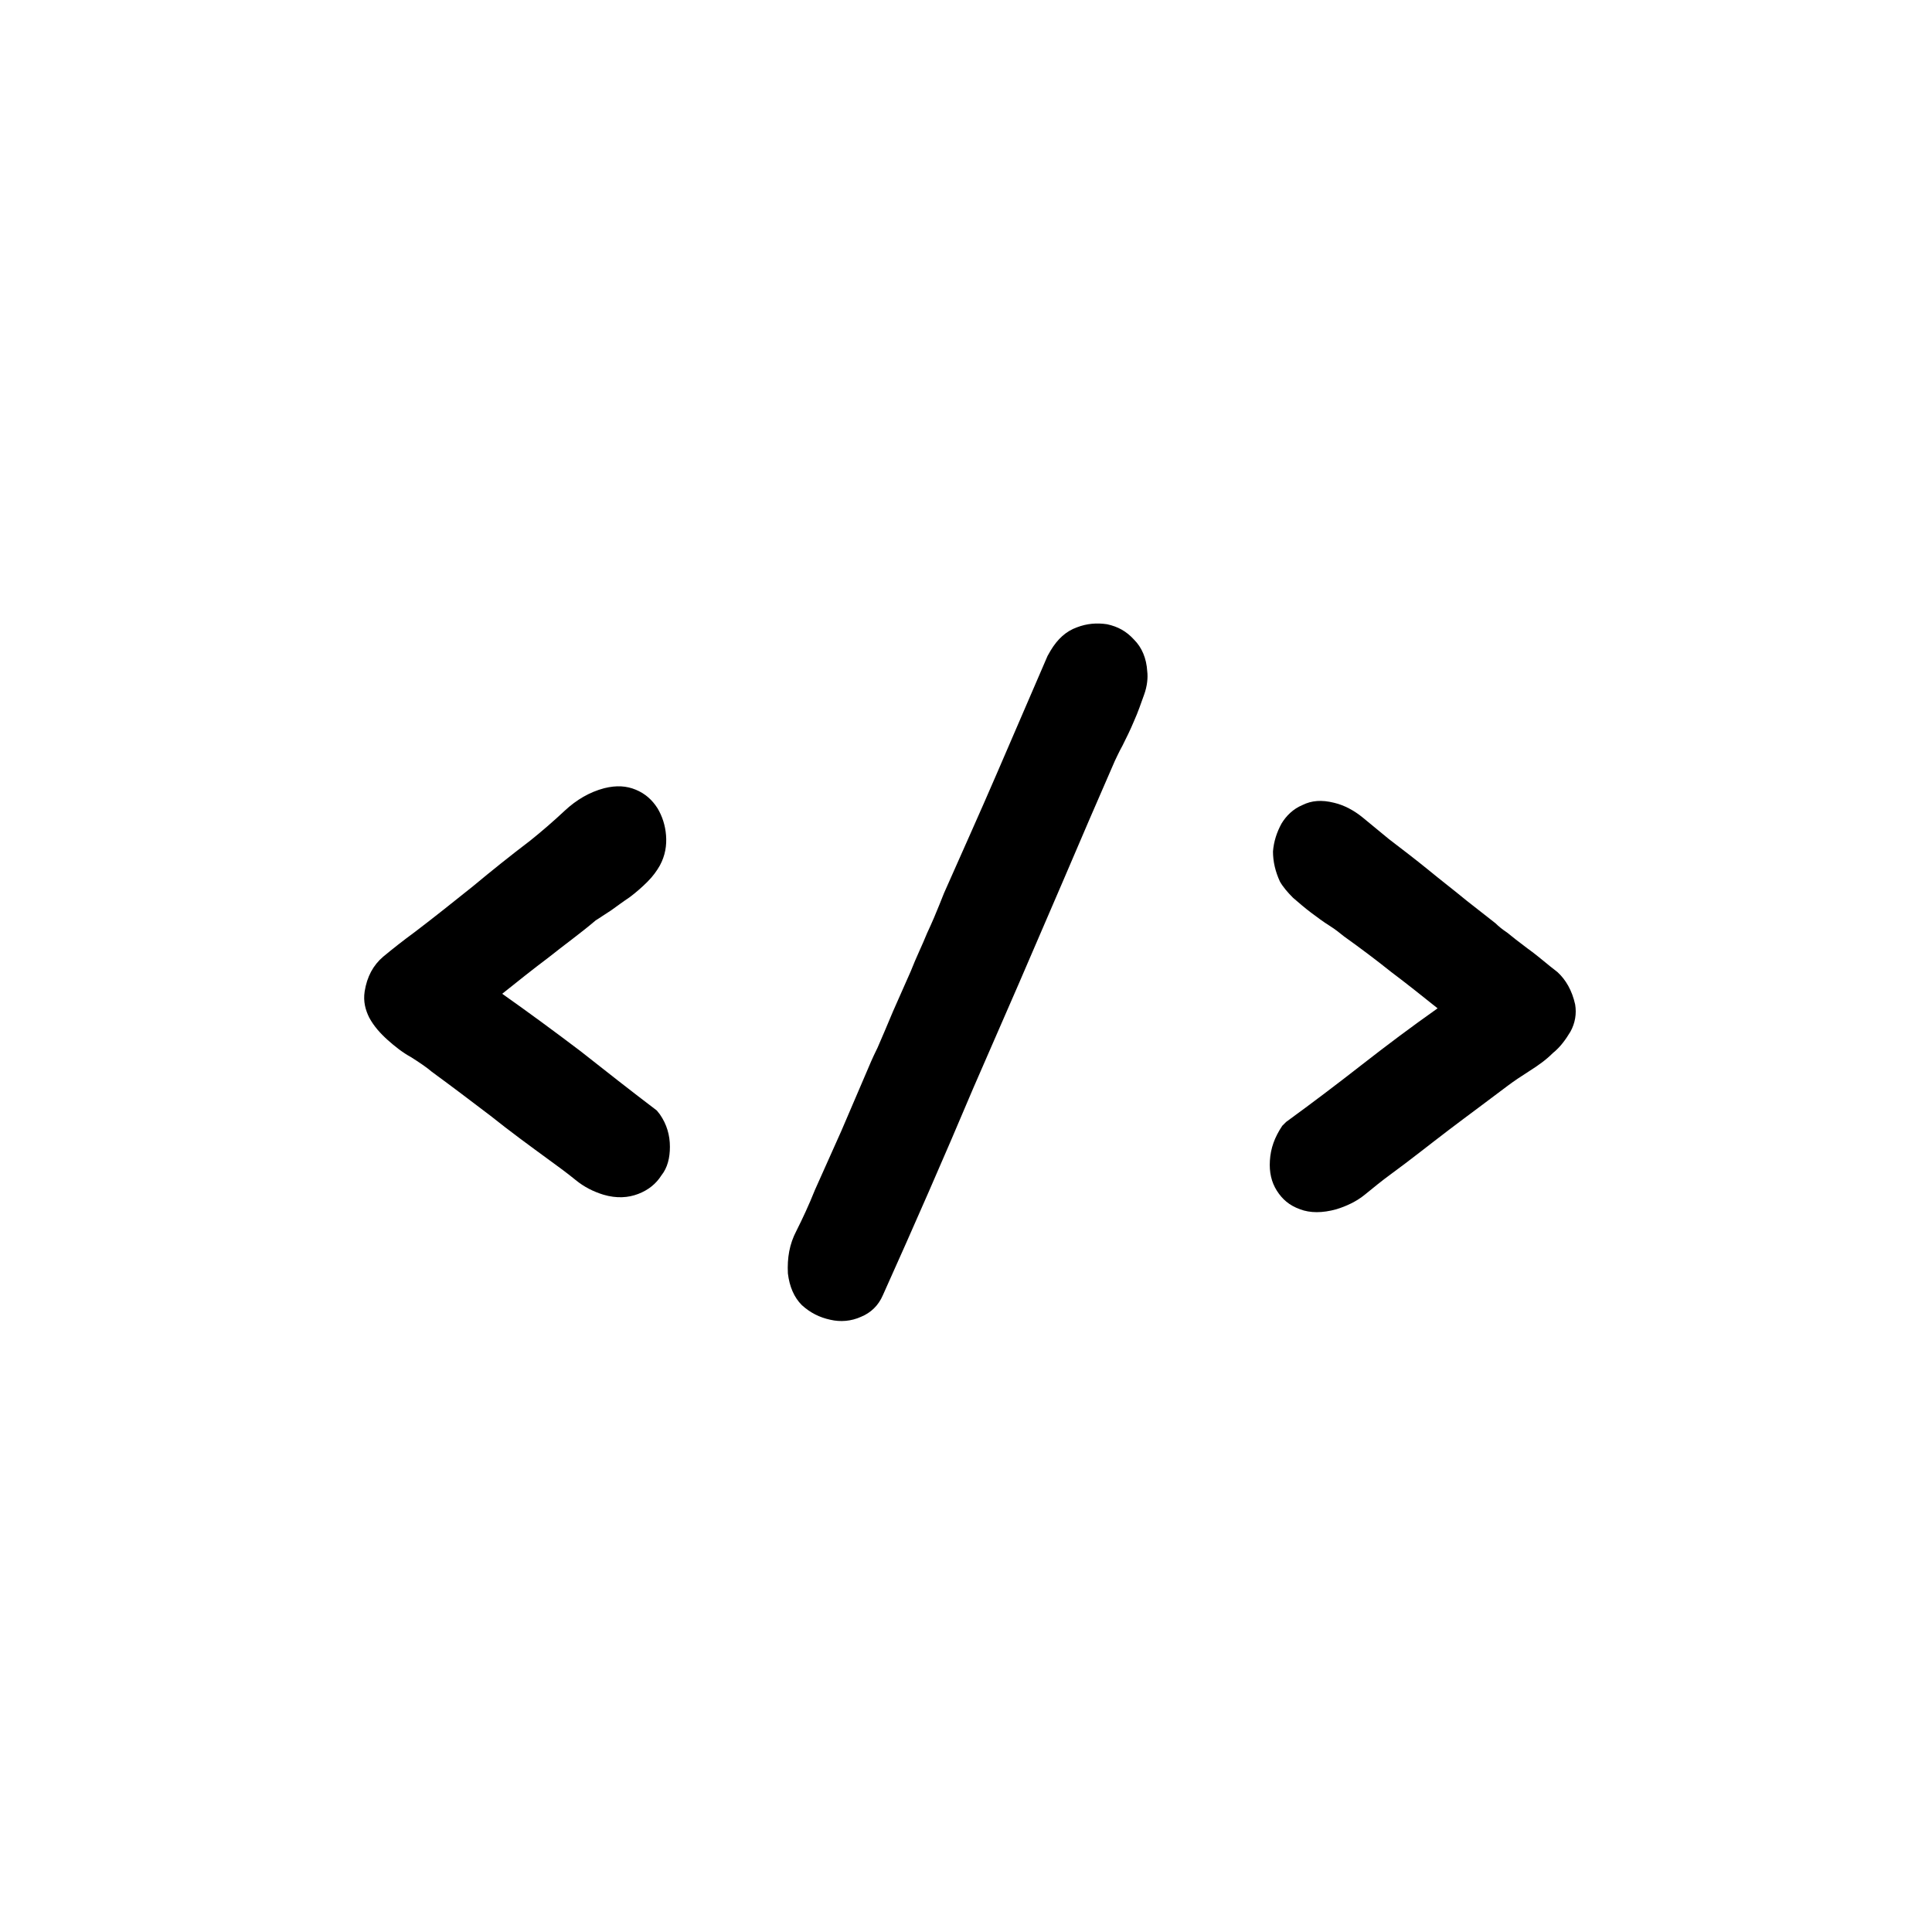
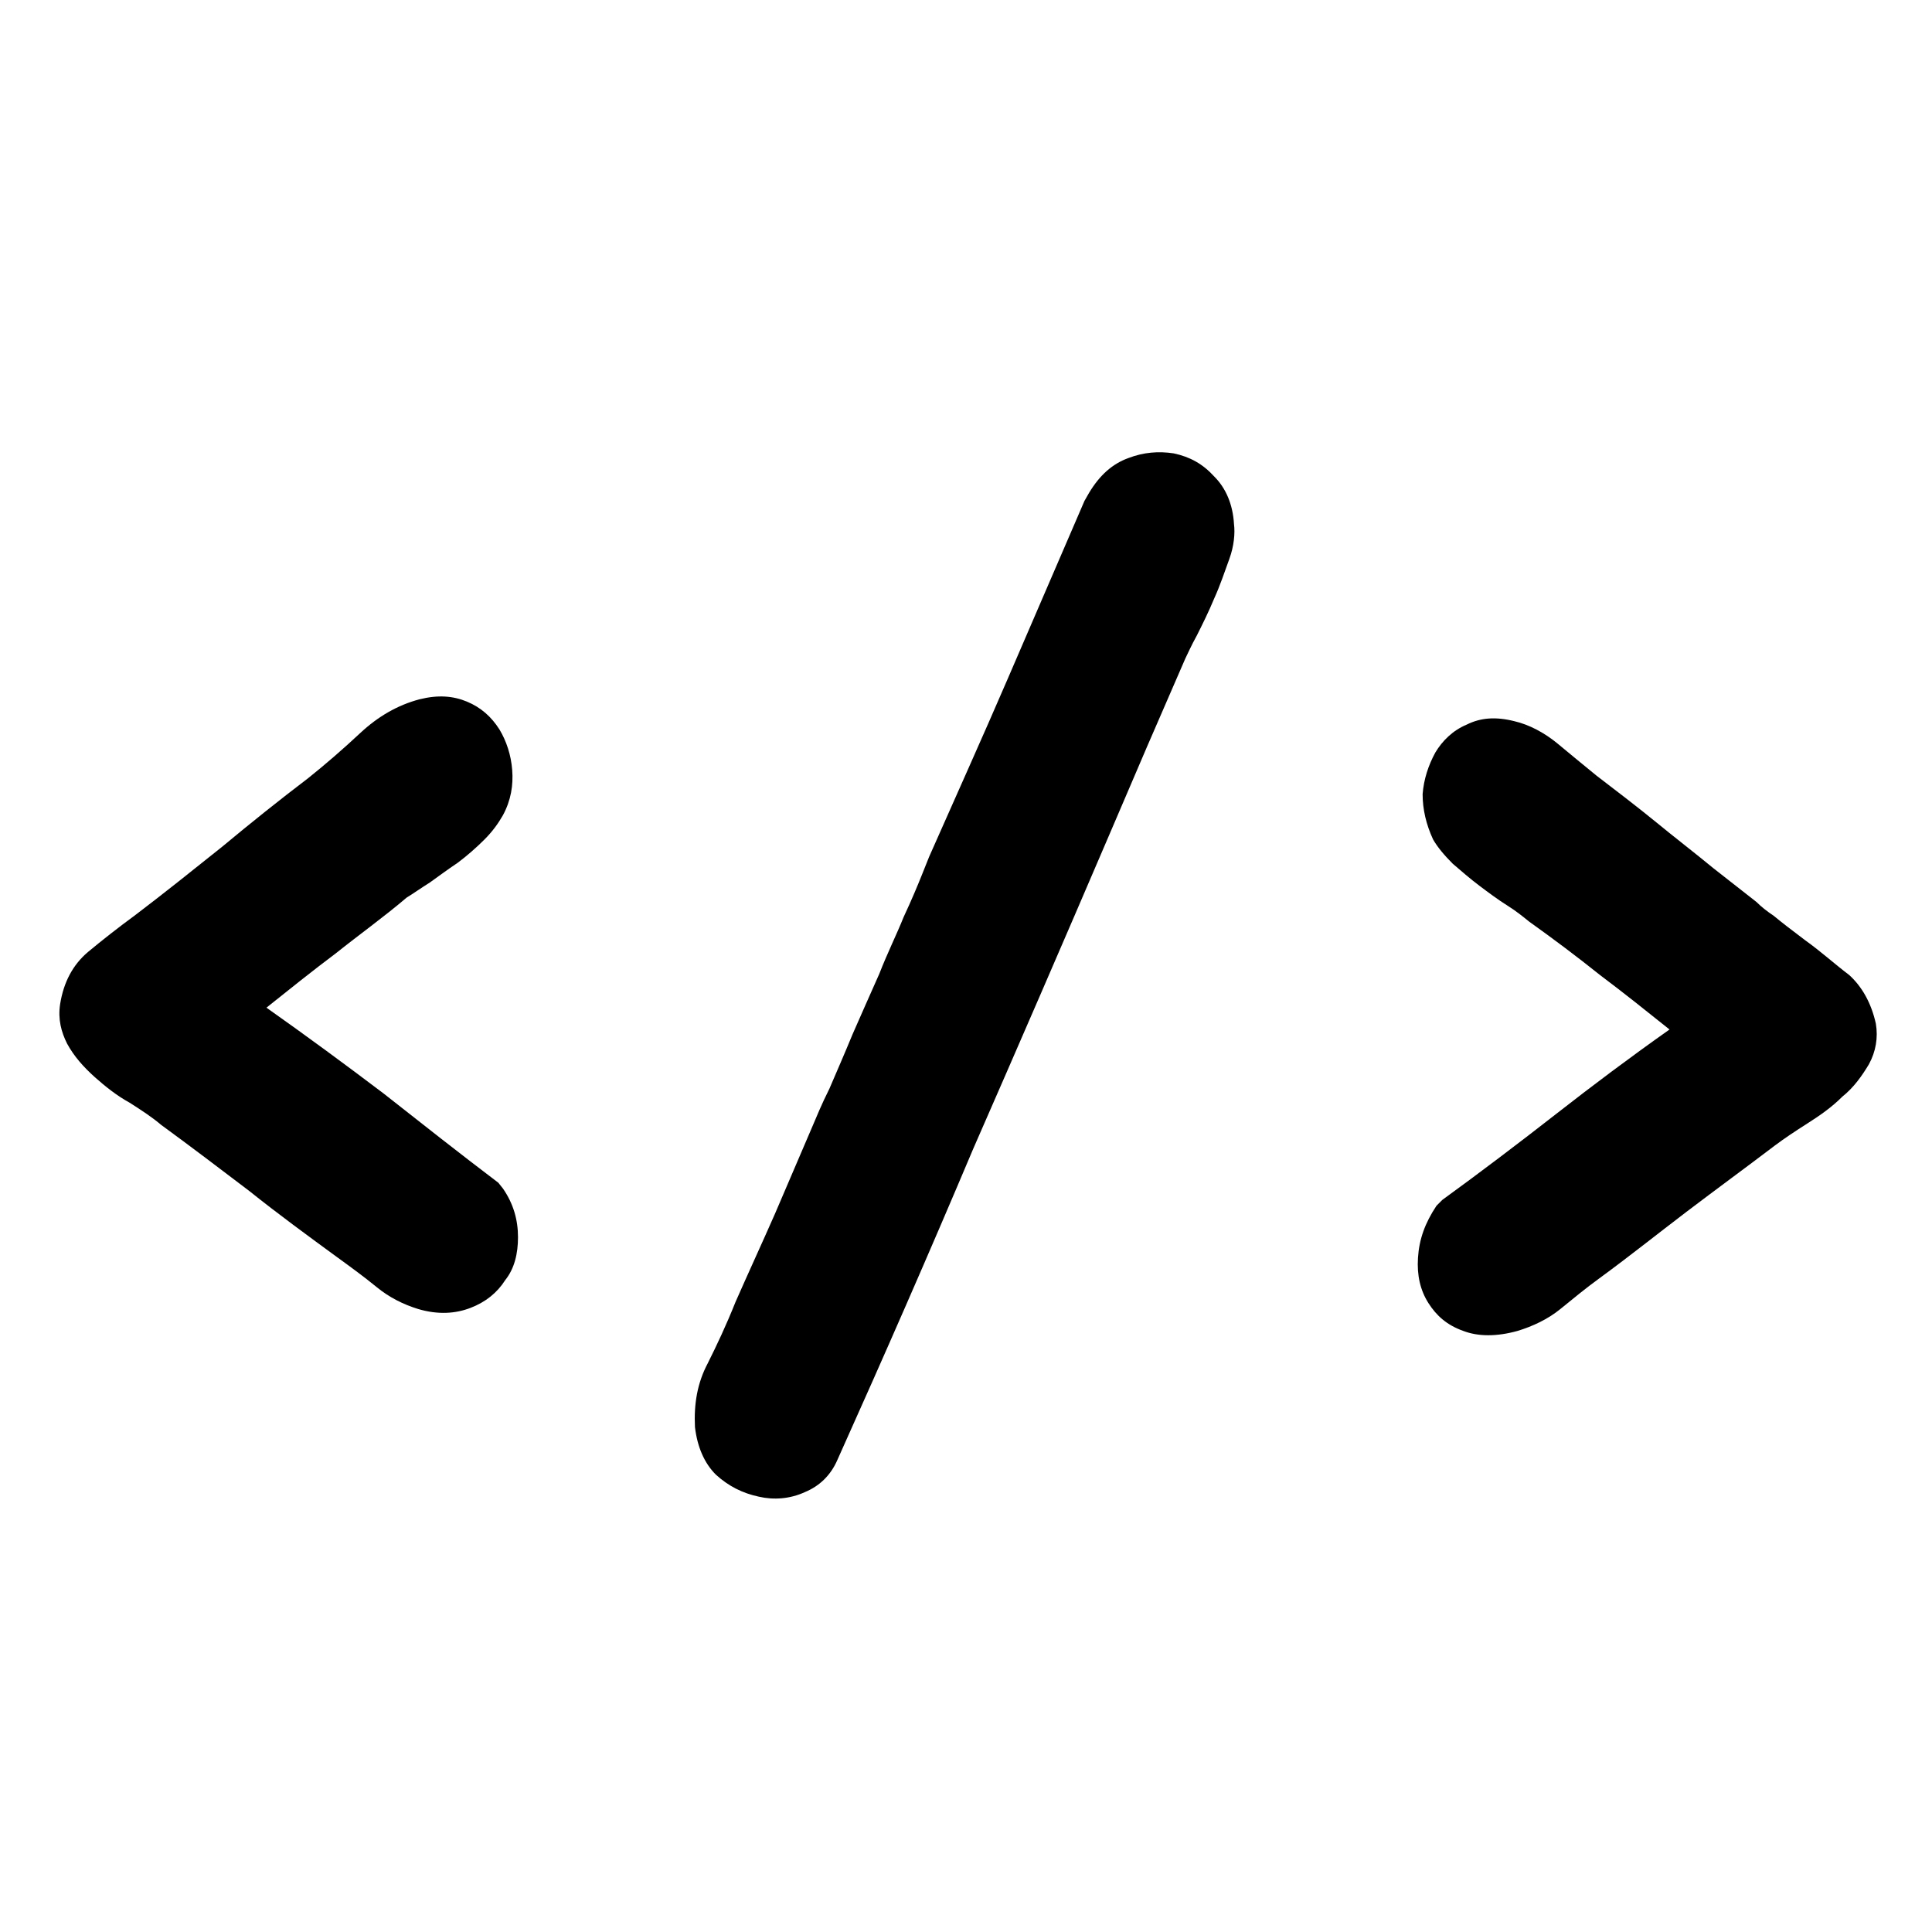
- <svg xmlns="http://www.w3.org/2000/svg" width="100%" height="100%" viewBox="0 0 3000 3000" version="1.1" xml:space="preserve" style="fill-rule:evenodd;clip-rule:evenodd;stroke-linejoin:round;stroke-miterlimit:2;">
-   <g transform="matrix(1,0,0,1,238.5,-89)">
+ <svg xmlns="http://www.w3.org/2000/svg" width="100%" height="100%" viewBox="0 0 2000 2000" version="1.1" xml:space="preserve" style="fill-rule:evenodd;clip-rule:evenodd;stroke-linejoin:round;stroke-miterlimit:2;">
+   <g transform="matrix(1,0,0,1,-265.5,-589)">
    <g transform="matrix(1200,0,0,1200,279.732,1917.73)">
      <path d="M0.422,-0.082C0.431,-0.069 0.435,-0.055 0.435,-0.04C0.435,-0.026 0.432,-0.013 0.424,-0.003C0.417,0.008 0.407,0.016 0.394,0.021C0.381,0.026 0.366,0.027 0.349,0.022C0.336,0.018 0.324,0.012 0.313,0.003C0.302,-0.006 0.291,-0.014 0.28,-0.022C0.254,-0.041 0.228,-0.06 0.203,-0.08C0.178,-0.099 0.153,-0.118 0.127,-0.137C0.12,-0.143 0.111,-0.149 0.1,-0.156C0.089,-0.162 0.079,-0.17 0.07,-0.178C0.06,-0.187 0.052,-0.196 0.046,-0.207C0.041,-0.217 0.038,-0.228 0.04,-0.241C0.043,-0.26 0.051,-0.275 0.064,-0.286C0.076,-0.296 0.09,-0.307 0.105,-0.318C0.13,-0.337 0.155,-0.357 0.18,-0.377C0.204,-0.397 0.229,-0.417 0.254,-0.436C0.269,-0.448 0.284,-0.461 0.299,-0.475C0.314,-0.489 0.331,-0.499 0.35,-0.504C0.366,-0.508 0.379,-0.507 0.391,-0.502C0.403,-0.497 0.412,-0.489 0.419,-0.478C0.425,-0.468 0.429,-0.456 0.43,-0.443C0.431,-0.43 0.429,-0.417 0.422,-0.404C0.418,-0.397 0.413,-0.39 0.406,-0.383C0.399,-0.376 0.391,-0.369 0.383,-0.363C0.374,-0.357 0.366,-0.351 0.359,-0.346C0.351,-0.341 0.344,-0.336 0.339,-0.333C0.319,-0.316 0.298,-0.301 0.278,-0.285C0.258,-0.27 0.238,-0.254 0.218,-0.238C0.252,-0.214 0.286,-0.189 0.319,-0.164C0.352,-0.138 0.385,-0.112 0.418,-0.087L0.422,-0.082Z" style="fill-rule:nonzero;" />
    </g>
  </g>
-   <g transform="matrix(1,0,0,1,870.5,50.5)">
+   <g transform="matrix(1,0,0,1,366.5,-449.5)">
    <g transform="matrix(1200,0,0,1200,276.13,1881.23)">
      <path d="M0.404,-0.768C0.413,-0.783 0.424,-0.793 0.438,-0.798C0.451,-0.803 0.464,-0.804 0.477,-0.802C0.491,-0.799 0.502,-0.793 0.512,-0.782C0.522,-0.772 0.528,-0.758 0.529,-0.741C0.53,-0.733 0.529,-0.722 0.525,-0.711C0.521,-0.7 0.517,-0.688 0.512,-0.677C0.507,-0.665 0.502,-0.655 0.497,-0.645C0.492,-0.636 0.489,-0.629 0.487,-0.625C0.476,-0.6 0.465,-0.574 0.454,-0.549C0.443,-0.523 0.432,-0.498 0.421,-0.472C0.382,-0.381 0.343,-0.291 0.304,-0.202C0.266,-0.112 0.227,-0.023 0.187,0.066C0.181,0.08 0.171,0.089 0.159,0.094C0.146,0.1 0.132,0.101 0.119,0.098C0.105,0.095 0.093,0.089 0.082,0.079C0.072,0.069 0.066,0.055 0.064,0.038C0.063,0.018 0.066,-0 0.075,-0.017C0.083,-0.033 0.091,-0.05 0.099,-0.07C0.11,-0.095 0.122,-0.121 0.133,-0.146C0.144,-0.172 0.155,-0.197 0.166,-0.223C0.169,-0.23 0.173,-0.24 0.18,-0.254C0.186,-0.268 0.193,-0.284 0.2,-0.301C0.207,-0.317 0.215,-0.335 0.223,-0.353C0.23,-0.371 0.238,-0.387 0.244,-0.402C0.251,-0.417 0.256,-0.429 0.26,-0.439C0.264,-0.449 0.266,-0.454 0.266,-0.454C0.289,-0.506 0.312,-0.557 0.334,-0.608C0.356,-0.659 0.378,-0.71 0.4,-0.761L0.404,-0.768Z" style="fill-rule:nonzero;" />
    </g>
  </g>
-   <g transform="matrix(1,0,0,1,1532,-66.4)">
+   <g transform="matrix(1,0,0,1,1028,-566.4)">
    <g transform="matrix(1200,0,0,1200,376.287,1917.73)">
      <path d="M0.074,-0.091C0.107,-0.115 0.14,-0.14 0.172,-0.165C0.204,-0.19 0.236,-0.214 0.27,-0.238C0.25,-0.254 0.23,-0.27 0.21,-0.285C0.19,-0.301 0.17,-0.316 0.149,-0.331C0.144,-0.335 0.138,-0.34 0.13,-0.345C0.122,-0.35 0.114,-0.356 0.106,-0.362C0.098,-0.368 0.09,-0.375 0.083,-0.381C0.076,-0.388 0.07,-0.395 0.066,-0.402C0.06,-0.415 0.057,-0.428 0.057,-0.441C0.058,-0.454 0.062,-0.466 0.068,-0.477C0.074,-0.487 0.083,-0.496 0.095,-0.501C0.107,-0.507 0.12,-0.508 0.136,-0.504C0.149,-0.501 0.162,-0.494 0.173,-0.485C0.185,-0.475 0.196,-0.466 0.207,-0.457C0.224,-0.444 0.241,-0.431 0.257,-0.418C0.274,-0.404 0.291,-0.391 0.308,-0.377L0.345,-0.348C0.349,-0.344 0.354,-0.34 0.36,-0.336C0.366,-0.331 0.375,-0.324 0.387,-0.315C0.401,-0.305 0.413,-0.294 0.425,-0.285C0.436,-0.275 0.444,-0.261 0.448,-0.243C0.45,-0.231 0.448,-0.219 0.442,-0.208C0.436,-0.198 0.429,-0.188 0.419,-0.18C0.41,-0.171 0.4,-0.164 0.389,-0.157C0.378,-0.15 0.369,-0.144 0.361,-0.138C0.336,-0.119 0.31,-0.1 0.285,-0.081C0.26,-0.062 0.235,-0.042 0.209,-0.023C0.198,-0.015 0.187,-0.006 0.176,0.003C0.165,0.012 0.152,0.018 0.139,0.022C0.121,0.027 0.105,0.027 0.092,0.022C0.078,0.017 0.069,0.009 0.062,-0.002C0.055,-0.013 0.052,-0.026 0.053,-0.041C0.054,-0.057 0.059,-0.071 0.069,-0.086L0.074,-0.091Z" style="fill-rule:nonzero;" />
    </g>
  </g>
-   <path d="M7,-1L3004,2996L14,3001L3001,7L1509.75,1501.75" style="fill:none;" />
+   <g transform="matrix(1,0,0,1,-504,-500)">
+     <path d="M7,-1L3004,2996L14,3001L3001,7L1509.75,1501.75" style="fill:none;" />
+   </g>
</svg>
